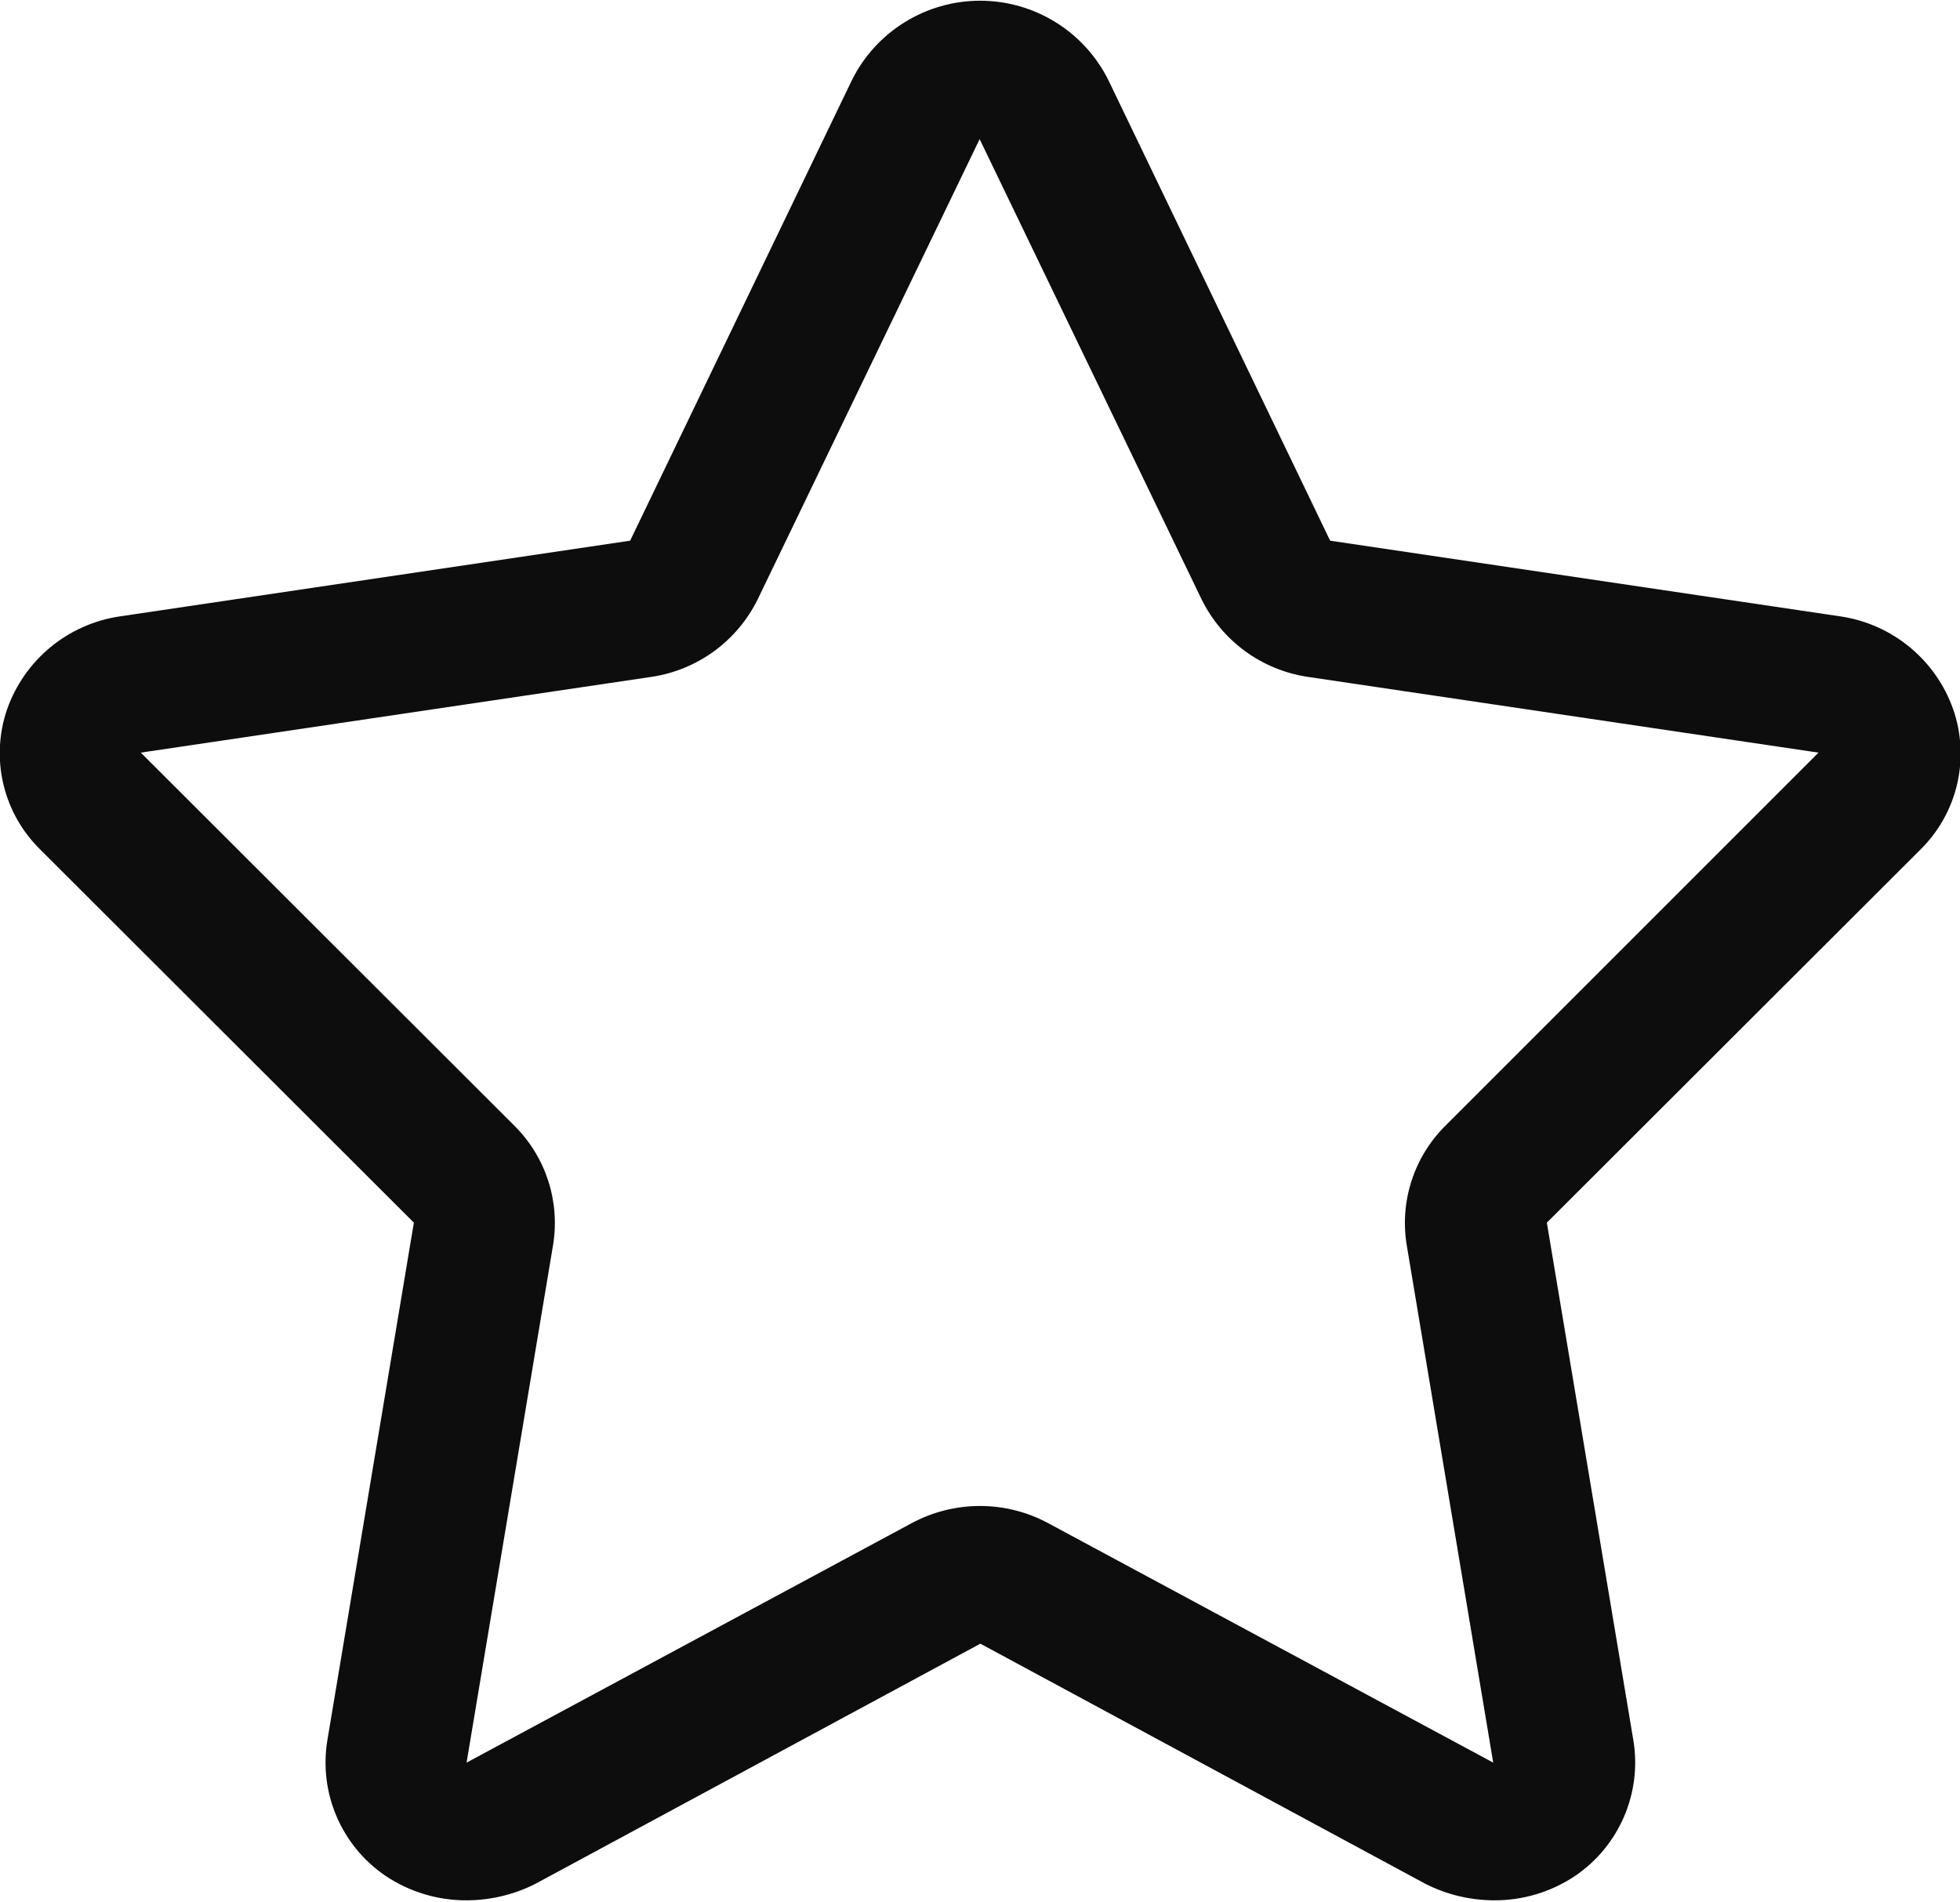
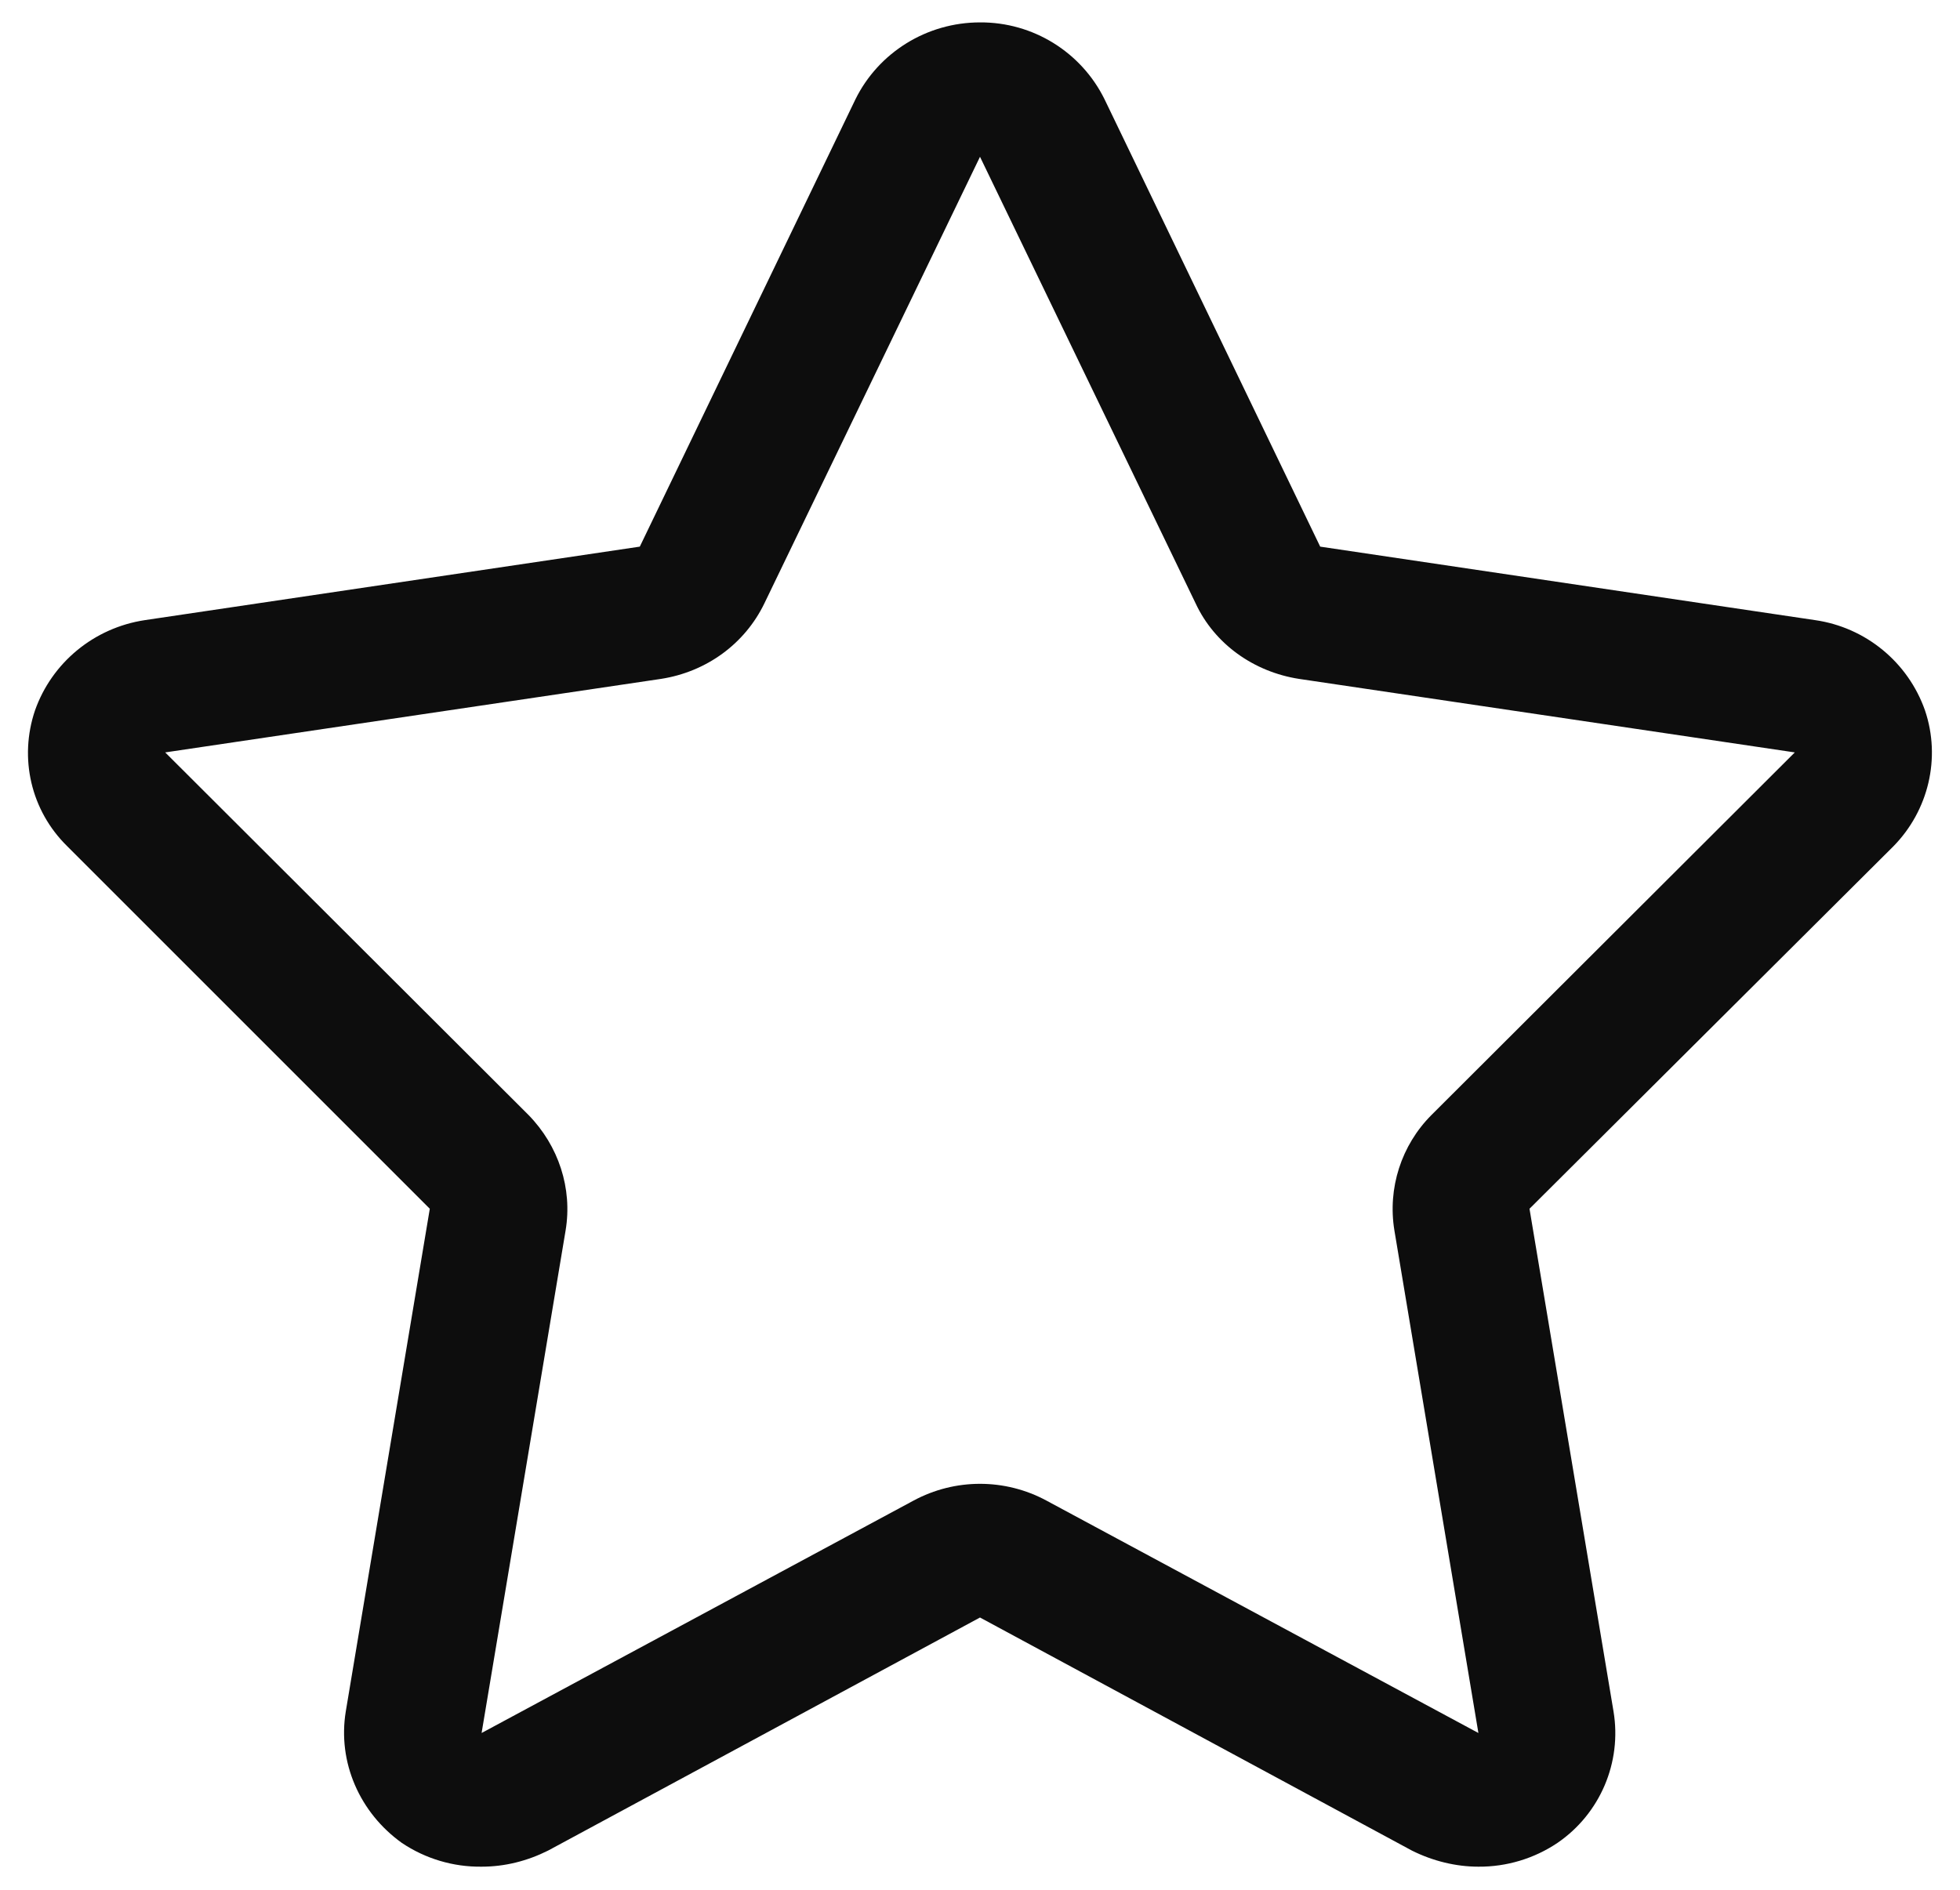
- <svg xmlns="http://www.w3.org/2000/svg" width="27.188" height="26.38" viewBox="0 0 27.188 26.38">
-   <defs>
-     <style>
-       .cls-1 {
-         fill: #0d0d0d;
-         fill-rule: evenodd;
-       }
-     </style>
-   </defs>
-   <path id="star" class="cls-1" d="M599.5,5092.15a1.962,1.962,0,0,0-1.566-1.29l-7.077-1.05-3.077-6.39a1.987,1.987,0,0,0-3.556,0l-3.077,6.39-7.078,1.05a1.961,1.961,0,0,0-1.565,1.29,1.872,1.872,0,0,0,.456,1.94l5.187,5.18-1.2,7.18a1.9,1.9,0,0,0,.806,1.88,2.006,2.006,0,0,0,1.131.34,2.116,2.116,0,0,0,.951-0.23l6.17-3.33,6.171,3.33a2.114,2.114,0,0,0,.949.23,2,2,0,0,0,1.132-.34,1.9,1.9,0,0,0,.806-1.88l-1.2-7.18,5.187-5.18A1.87,1.87,0,0,0,599.5,5092.15Zm-7.049,5.78a1.9,1.9,0,0,0-.532,1.65l1.2,7.18-6.17-3.32a2,2,0,0,0-1.9,0l-6.171,3.32,1.2-7.18a1.9,1.9,0,0,0-.532-1.65l-5.187-5.18,7.078-1.05a1.965,1.965,0,0,0,1.481-1.08l3.077-6.38,3.077,6.38a1.964,1.964,0,0,0,1.481,1.08l7.078,1.05Z" transform="translate(-572.406 -5082.31)" />
+ <svg xmlns="http://www.w3.org/2000/svg" width="28" height="27" viewBox="0 0 28 27">
+   <path fill="#0d0d0d" d="M27.5 10.15a1.96 1.96 0 0 0-1.57-1.29l-7.07-1.05-3.08-6.39A1.97 1.97 0 0 0 14 .32c-.76 0-1.45.43-1.78 1.1L9.14 7.81 2.07 8.86c-.73.11-1.33.61-1.57 1.29-.23.68-.06 1.43.46 1.94l5.18 5.18-1.2 7.18c-.12.73.2 1.45.8 1.88a2 2 0 0 0 1.14.34c.33 0 .65-.08.95-.23L14 23.11l6.17 3.33c.3.15.63.23.95.23a2 2 0 0 0 1.13-.34 1.9 1.9 0 0 0 .8-1.88l-1.2-7.18 5.2-5.18c.5-.51.68-1.26.45-1.94zm-7.05 5.78a1.9 1.9 0 0 0-.53 1.65l1.2 7.18-6.17-3.32a2 2 0 0 0-1.9 0l-6.17 3.32 1.2-7.18c.1-.6-.1-1.21-.53-1.65l-5.19-5.18L9.44 9.7c.65-.1 1.2-.5 1.48-1.08L14 2.24l3.08 6.38c.27.58.83.98 1.48 1.08l7.08 1.05z" />
</svg>
